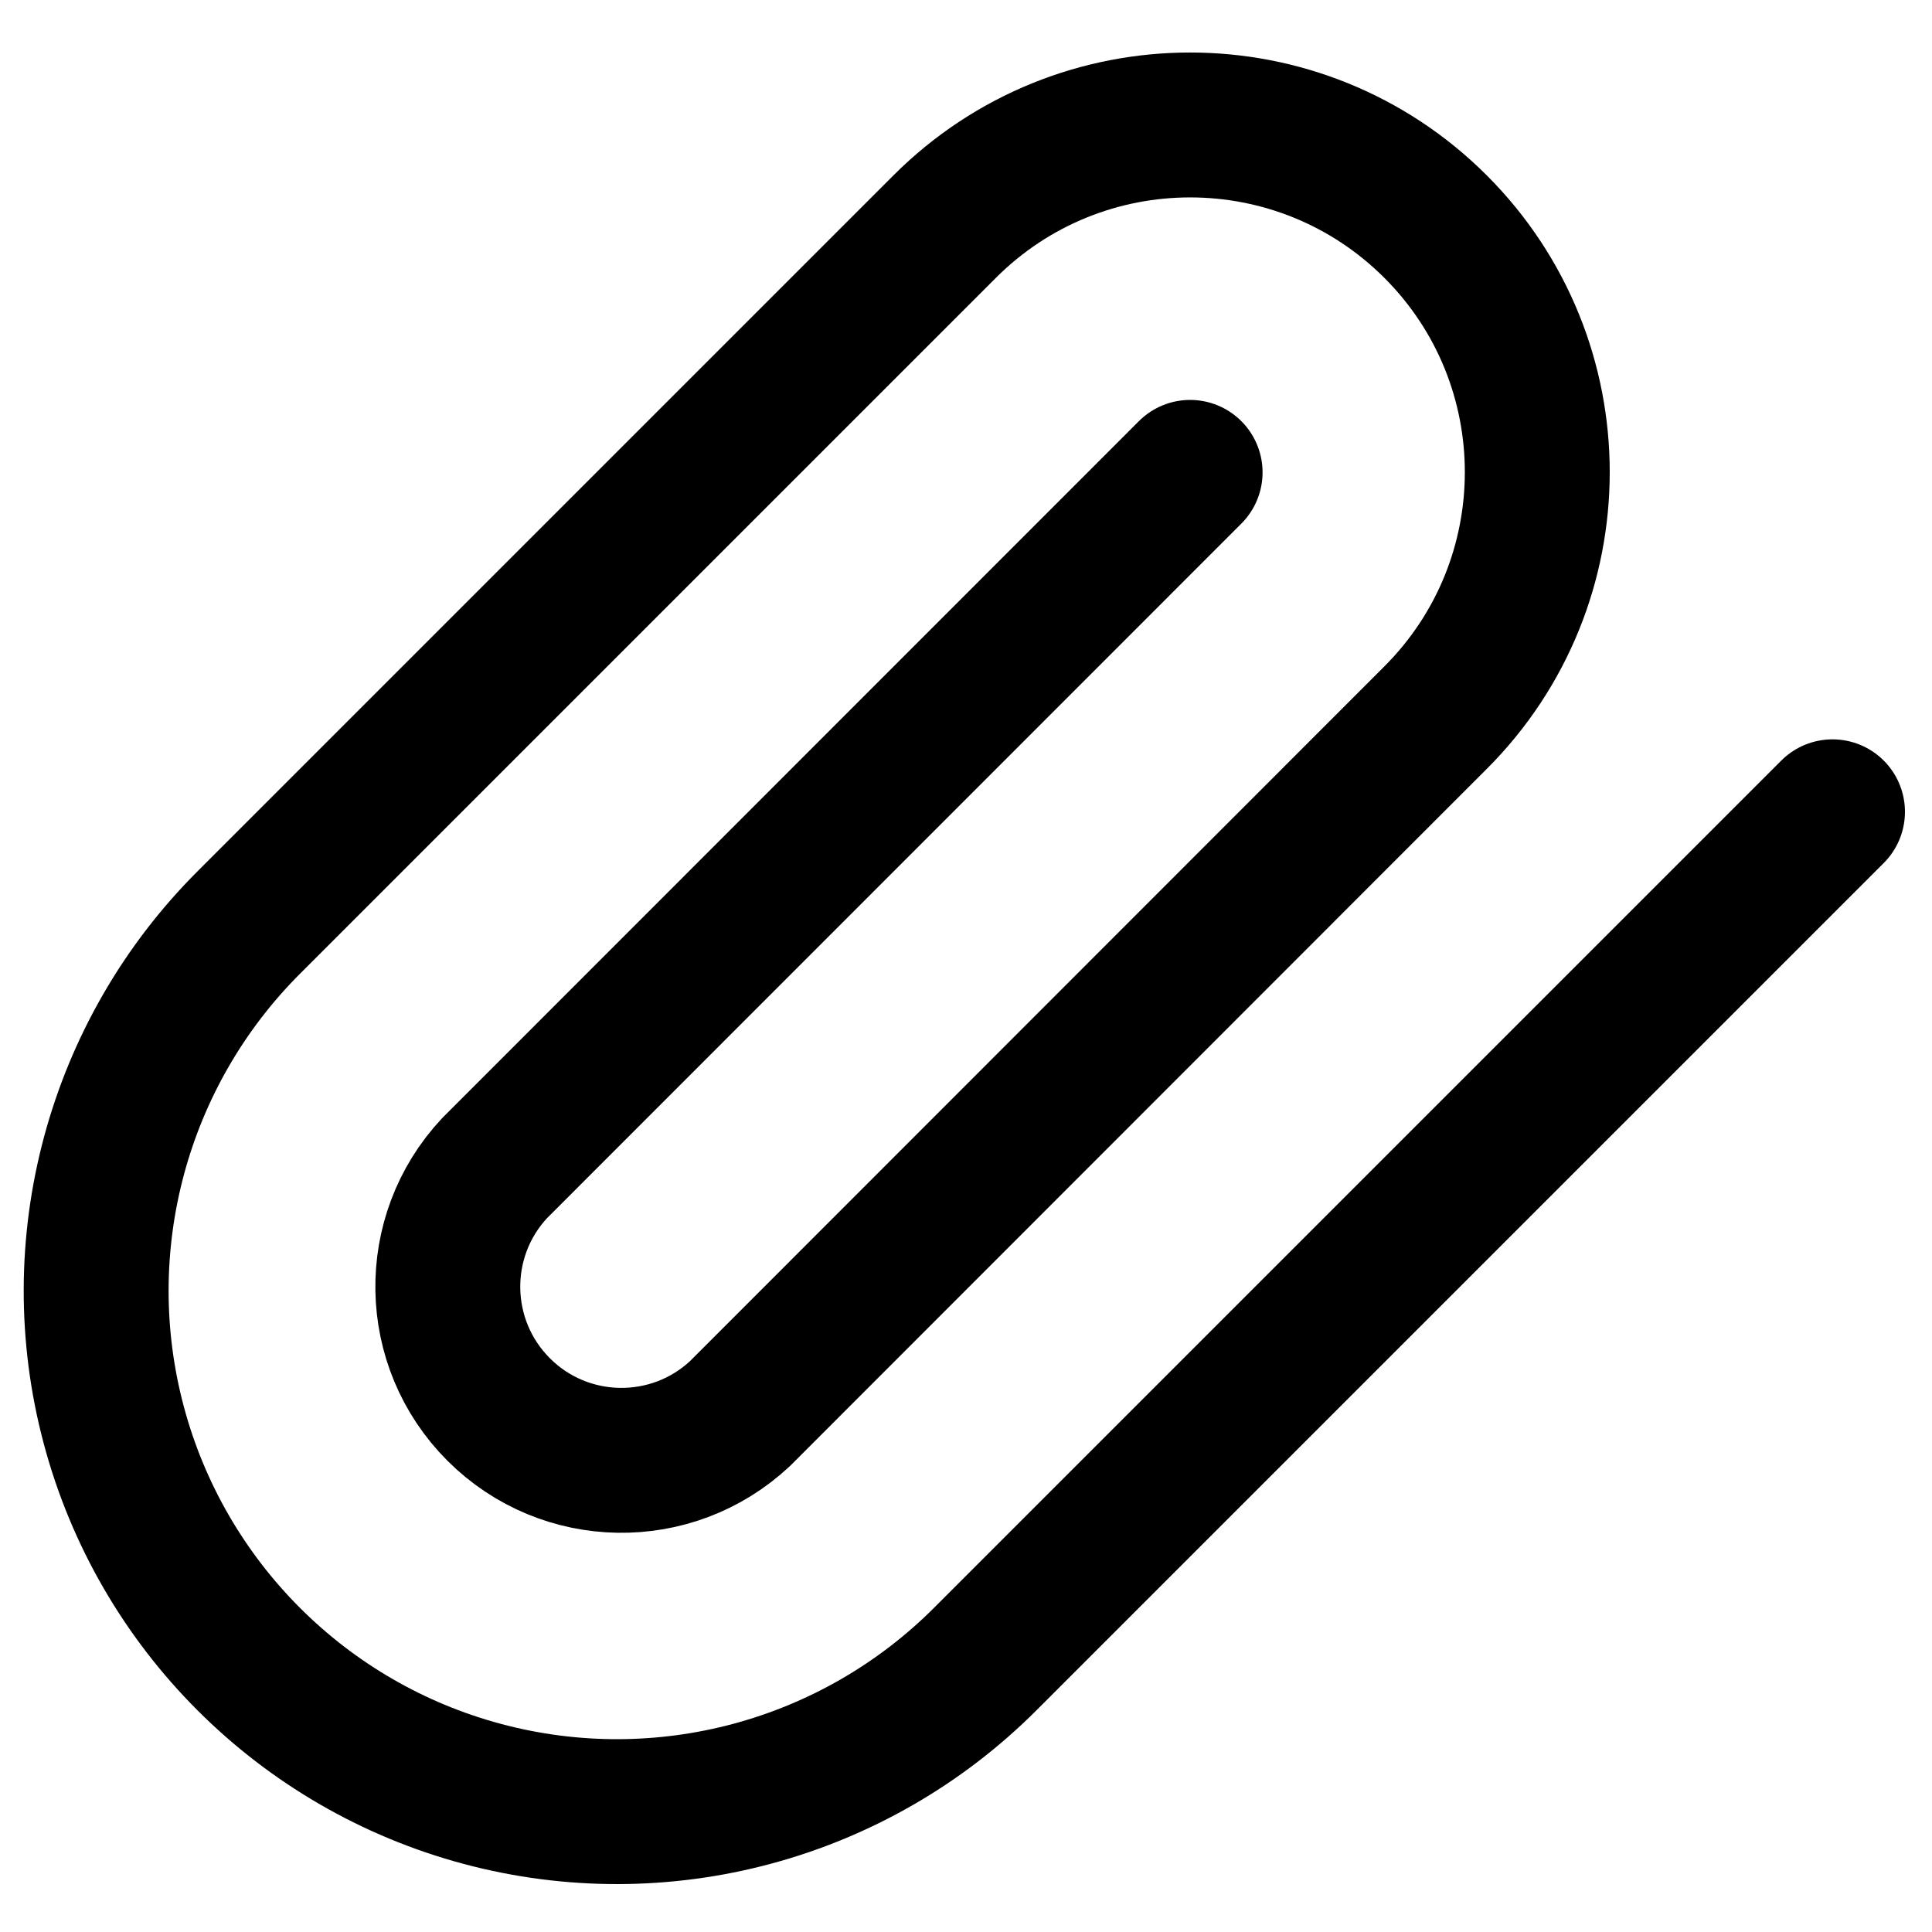
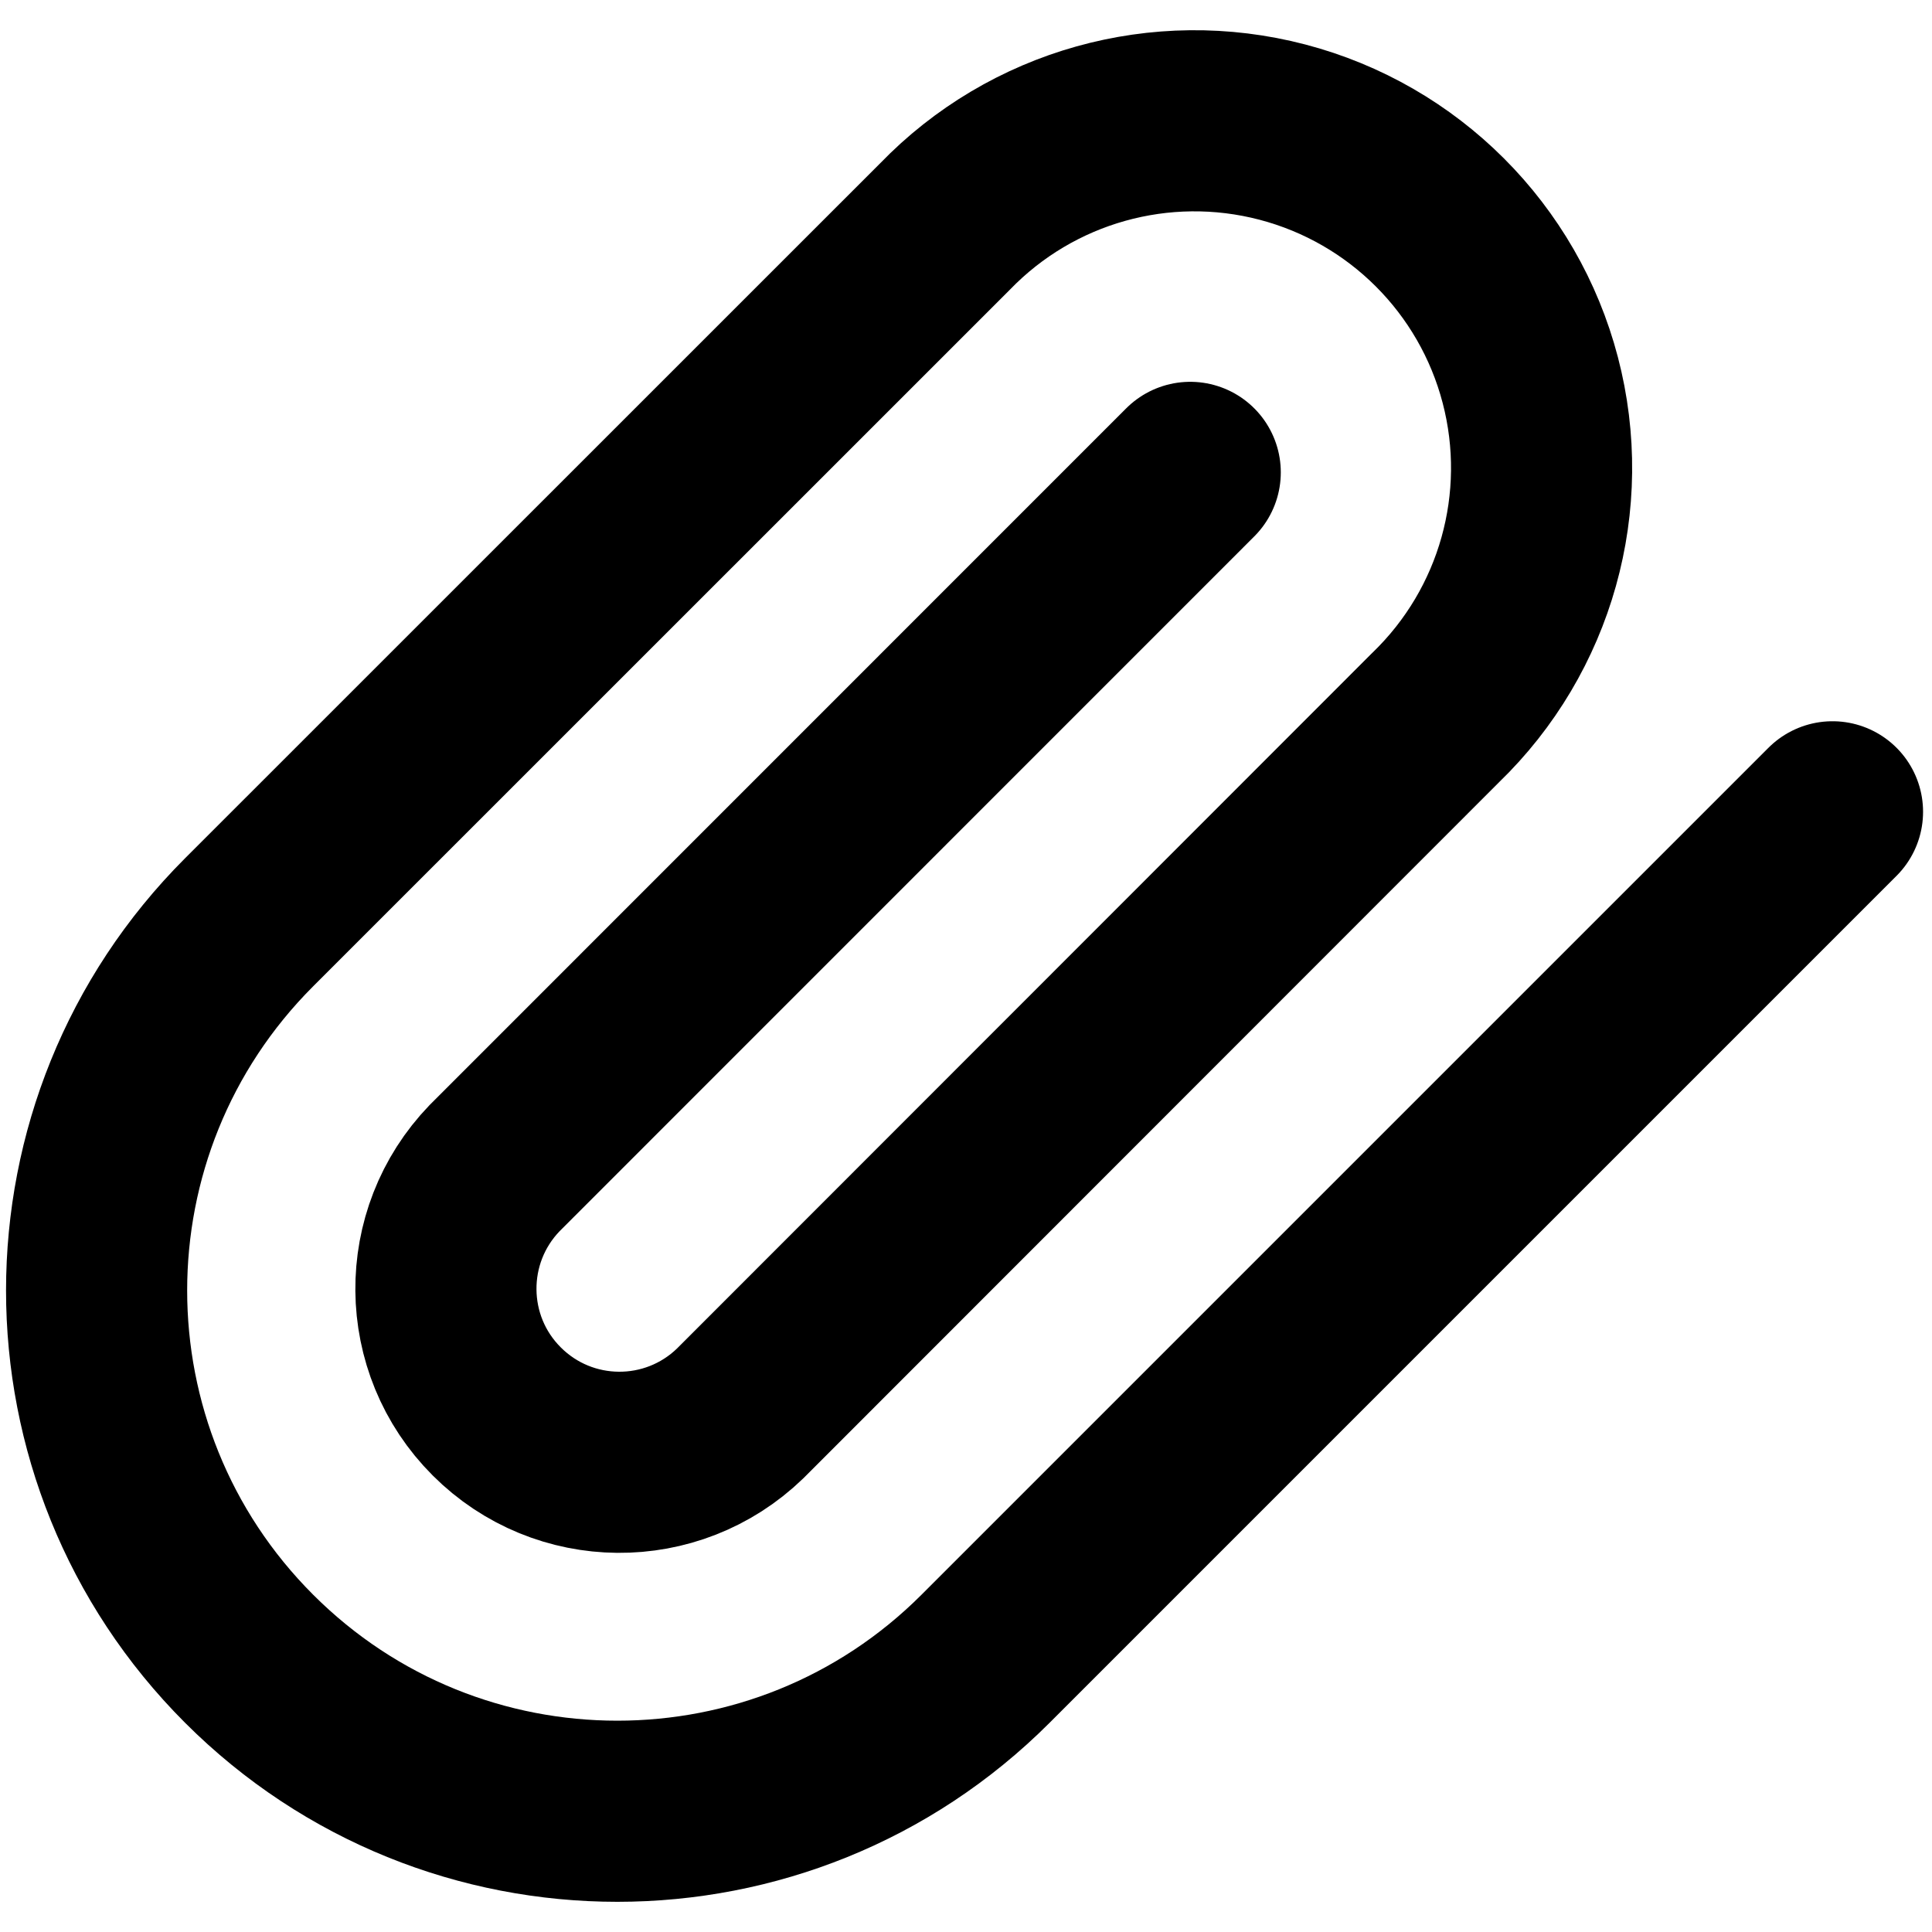
<svg xmlns="http://www.w3.org/2000/svg" width="16" height="16" viewBox="0 0 16 16" fill="none">
-   <path d="M15.176 6.723l-7.014 7.014a4.313 4.313 0 11-6.099-6.1l5.76-5.76a2.875 2.875 0 114.066 4.066l-5.76 5.763a1.438 1.438 0 01-2.033-2.032l5.76-5.762" stroke="#000" stroke-width="1.2" stroke-linecap="round" stroke-linejoin="round" />
+   <path d="M15.176 6.723L8.162 13.737C6.478 15.421 3.747 15.421 2.063 13.737C0.379 12.053 0.379 9.322 2.063 7.638L7.824 1.878C8.546 1.13 9.615 0.831 10.62 1.094C11.625 1.357 12.41 2.142 12.673 3.147C12.936 4.152 12.637 5.221 11.889 5.943L6.129 11.706C5.565 12.251 4.669 12.244 4.114 11.689C3.559 11.135 3.552 10.238 4.096 9.674L9.857 3.912" stroke="black" stroke-width="1.5" stroke-linecap="round" stroke-linejoin="round" />
</svg>
